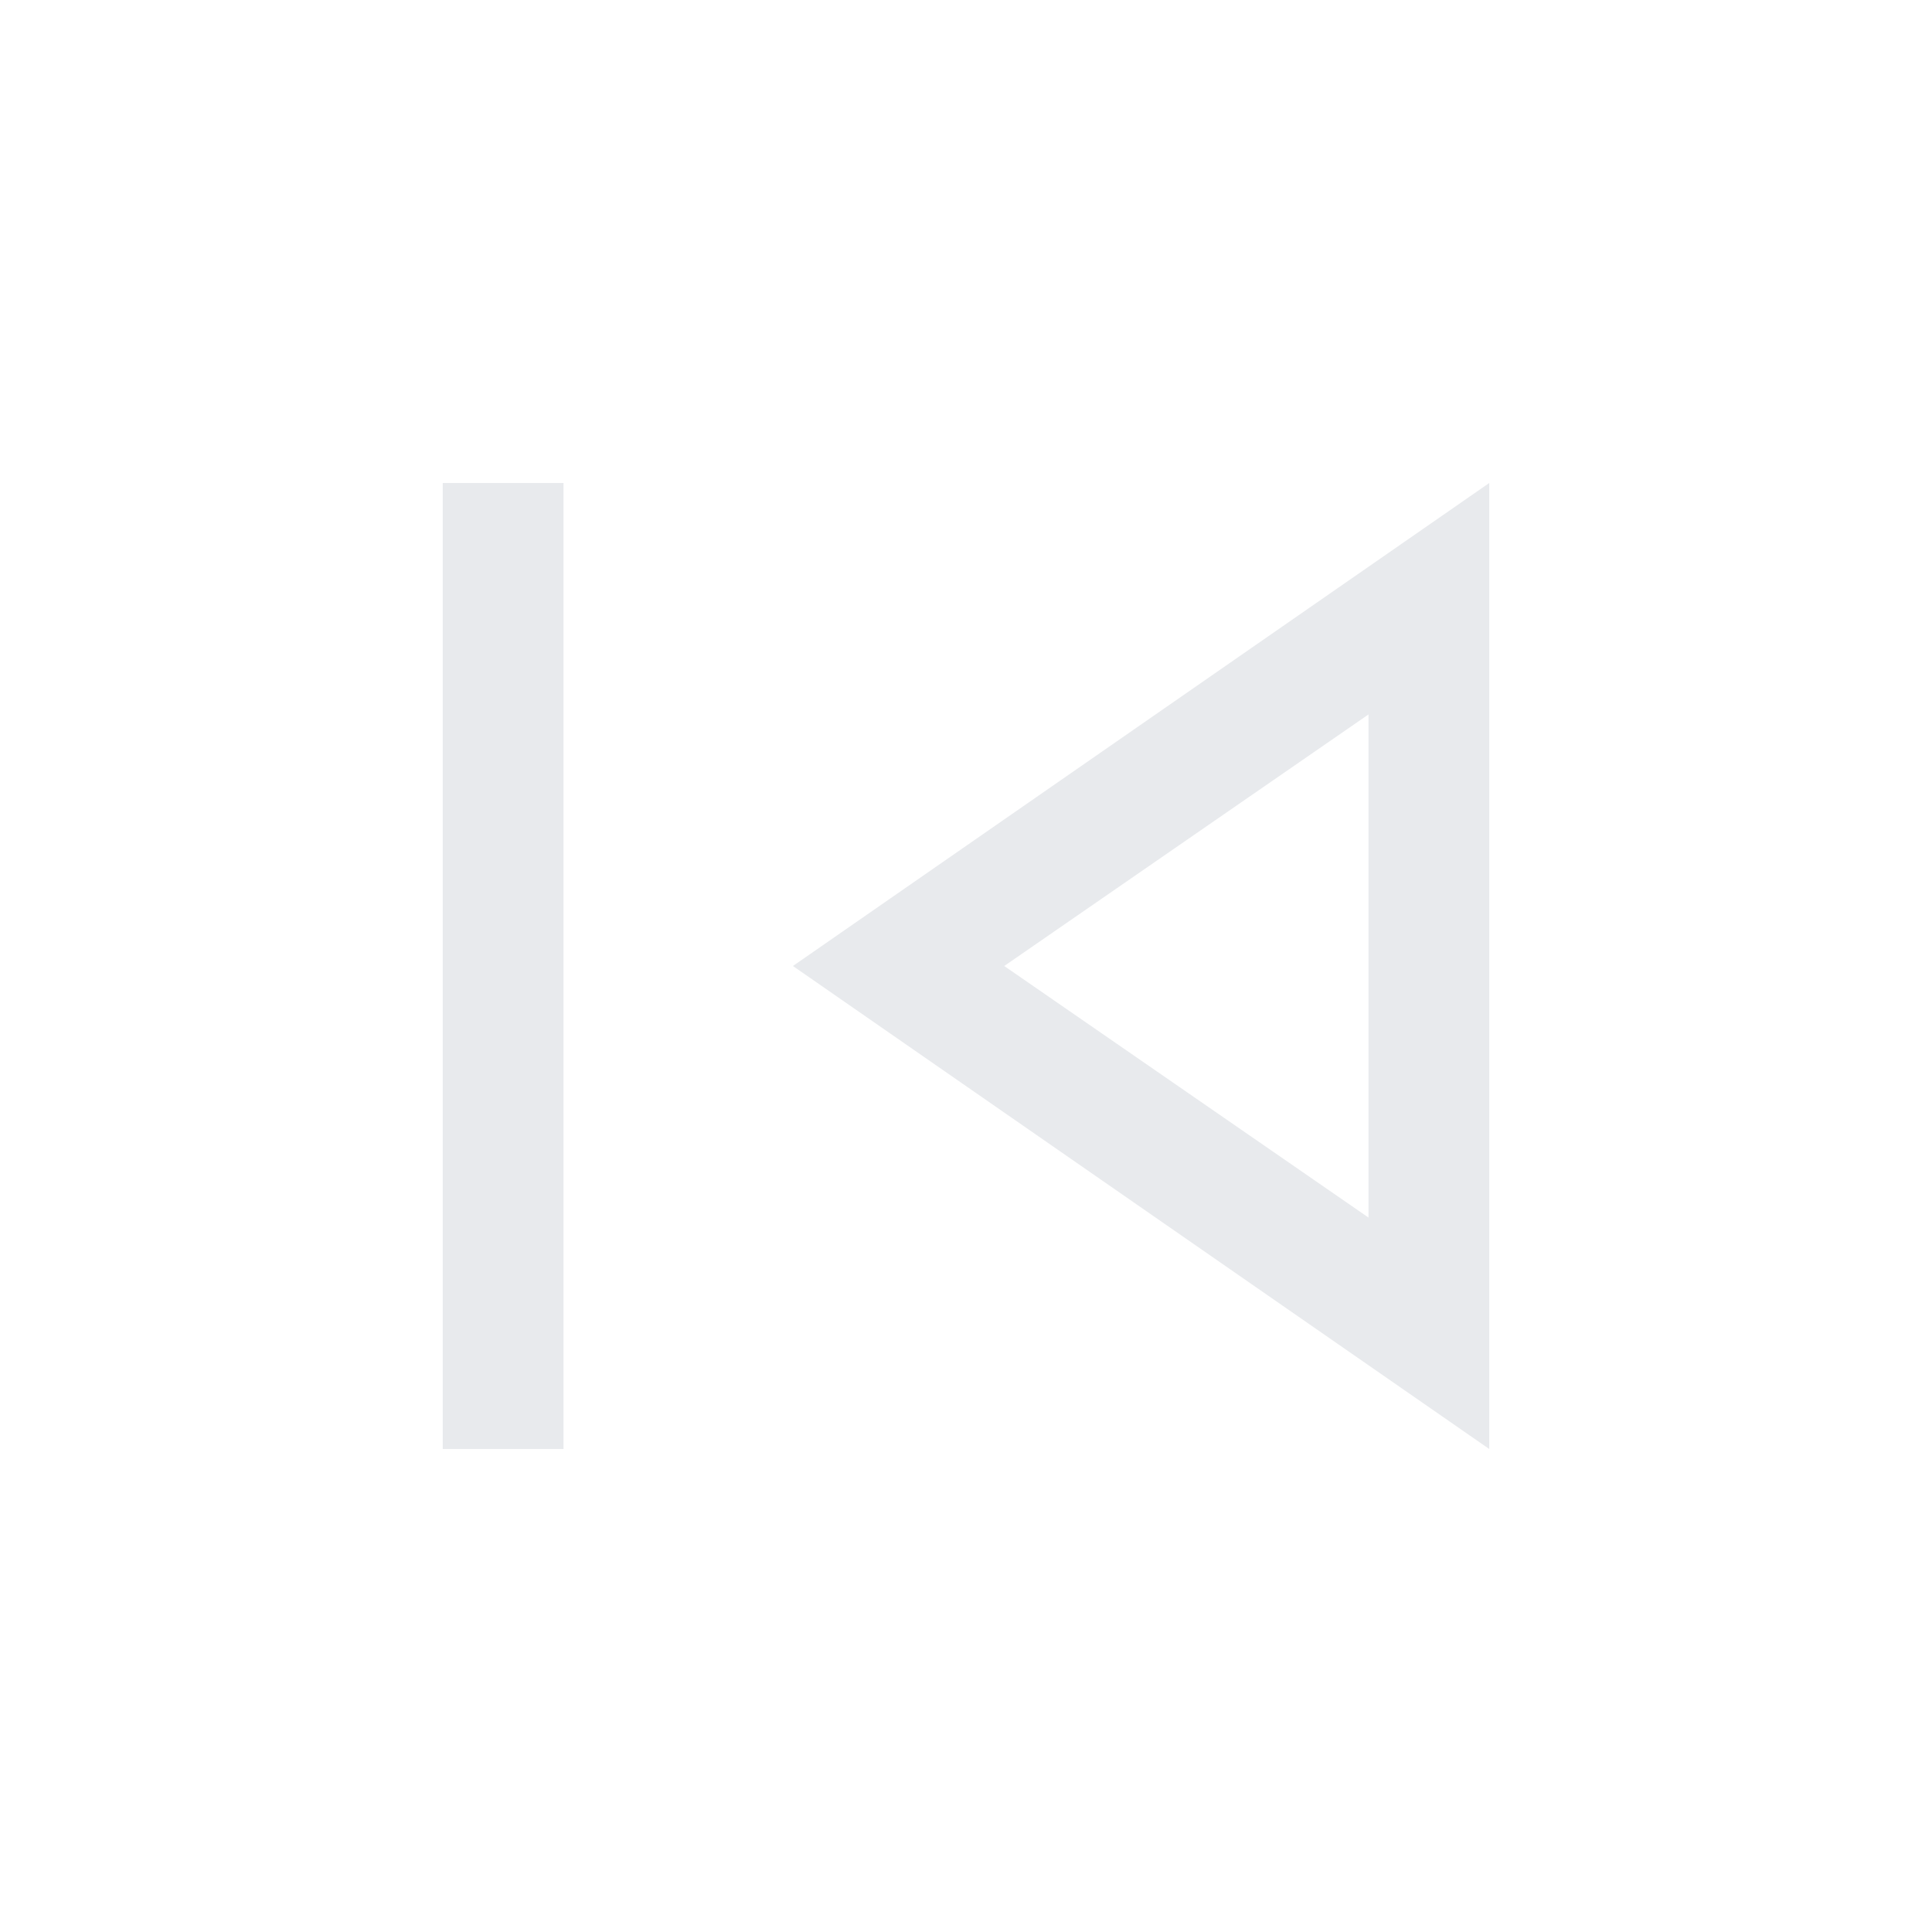
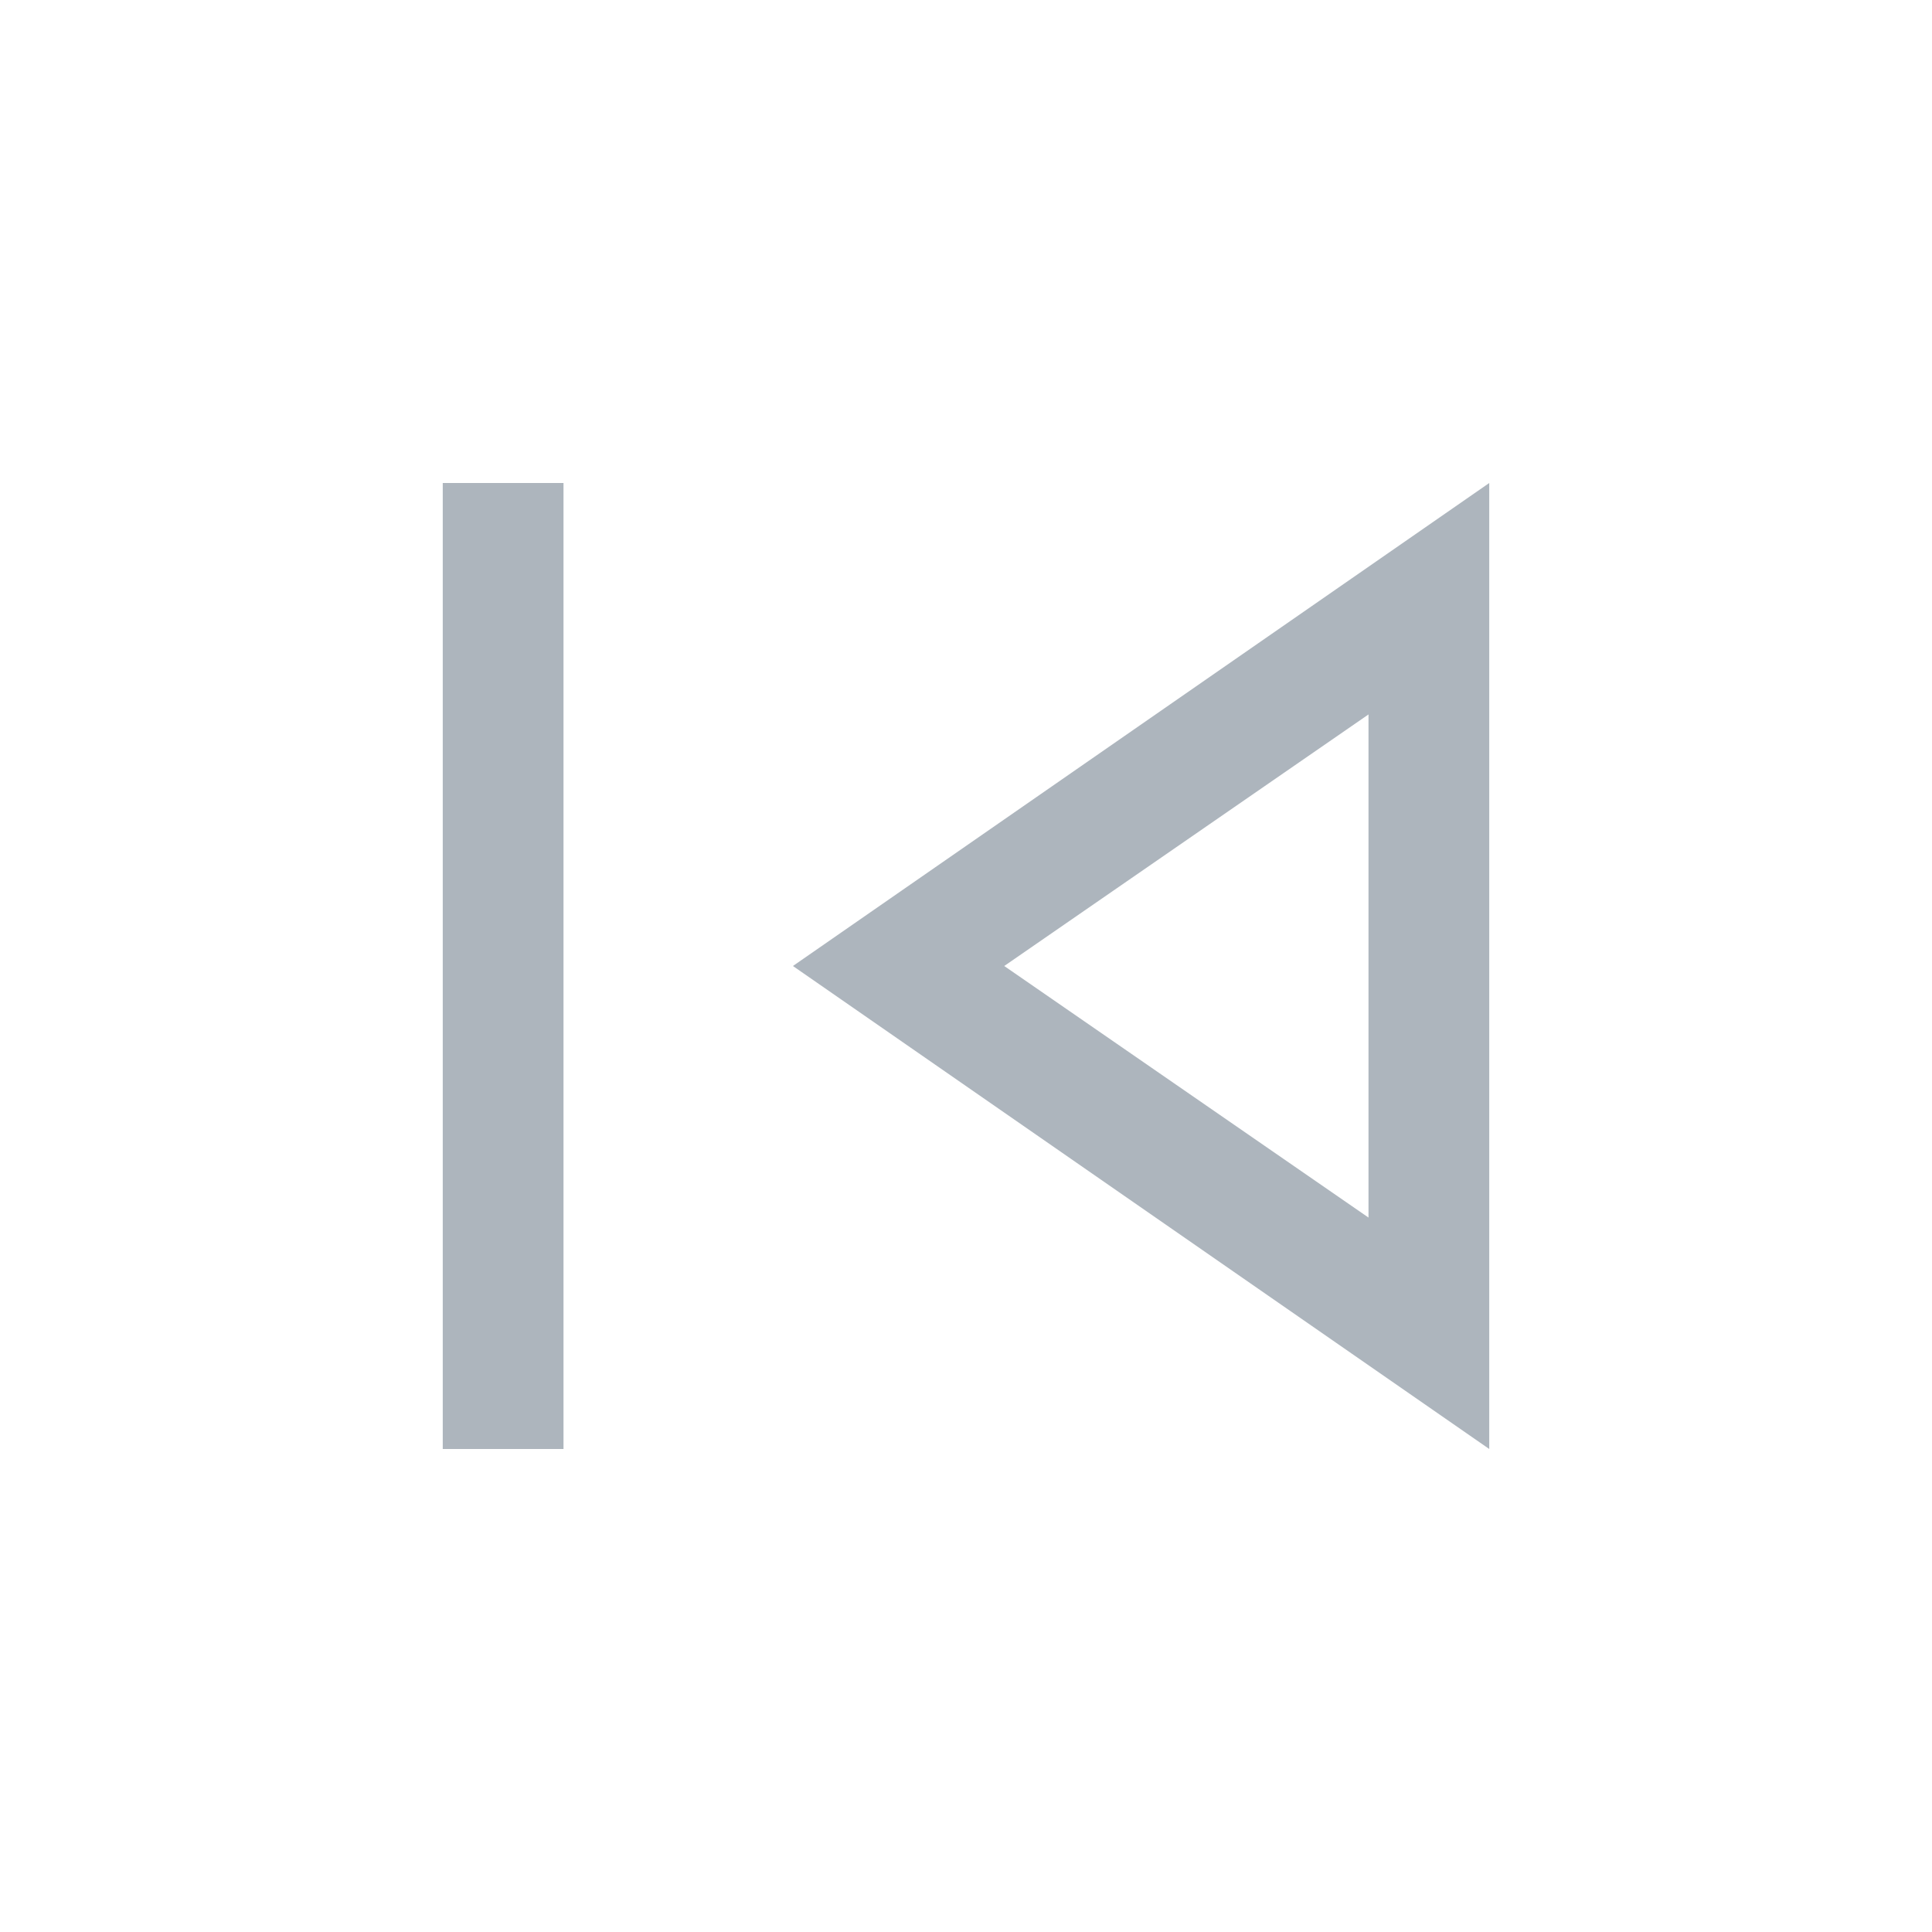
- <svg xmlns="http://www.w3.org/2000/svg" height="48px" viewBox="0 -960 960 960" width="48px" fill="#e8eaed">
+ <svg xmlns="http://www.w3.org/2000/svg" height="48px" viewBox="0 -960 960 960" width="48px" fill="#adb5bd">
  <path d="M220-240v-480h60v480h-60Zm520 0L394-480l346-240v480Zm-60-240Zm0 125v-250L499-480l181 125Z" />
</svg>
